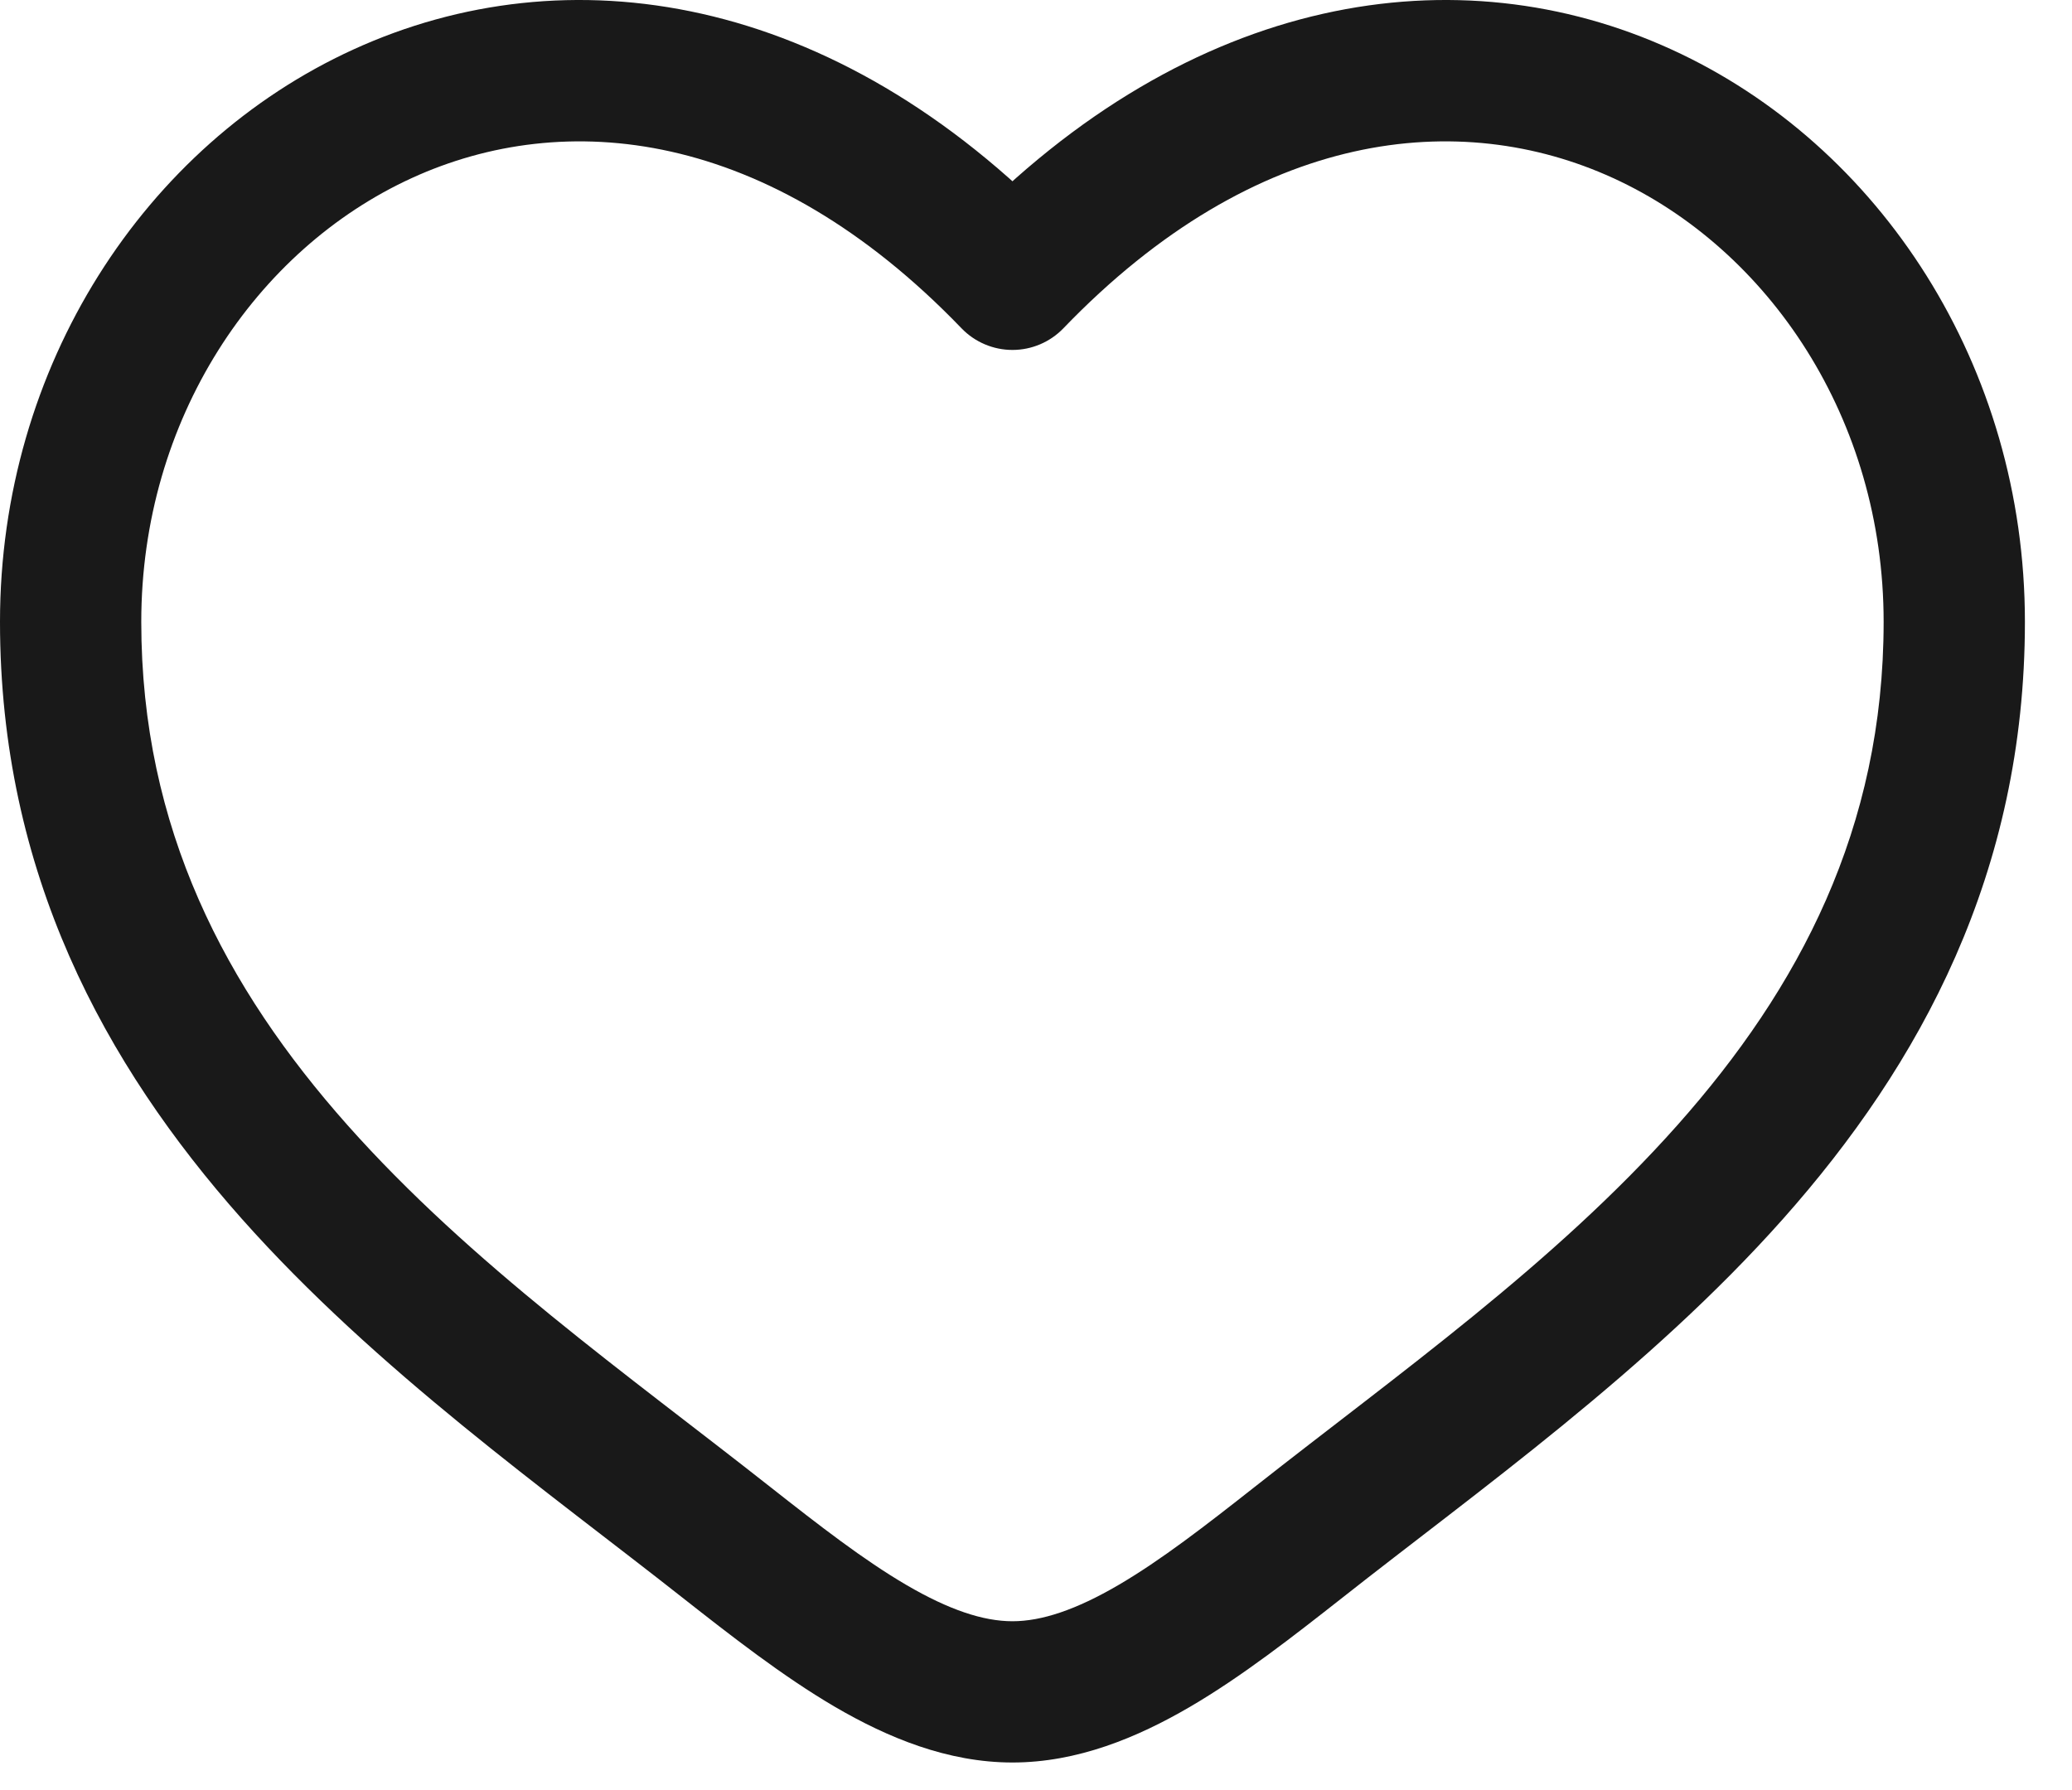
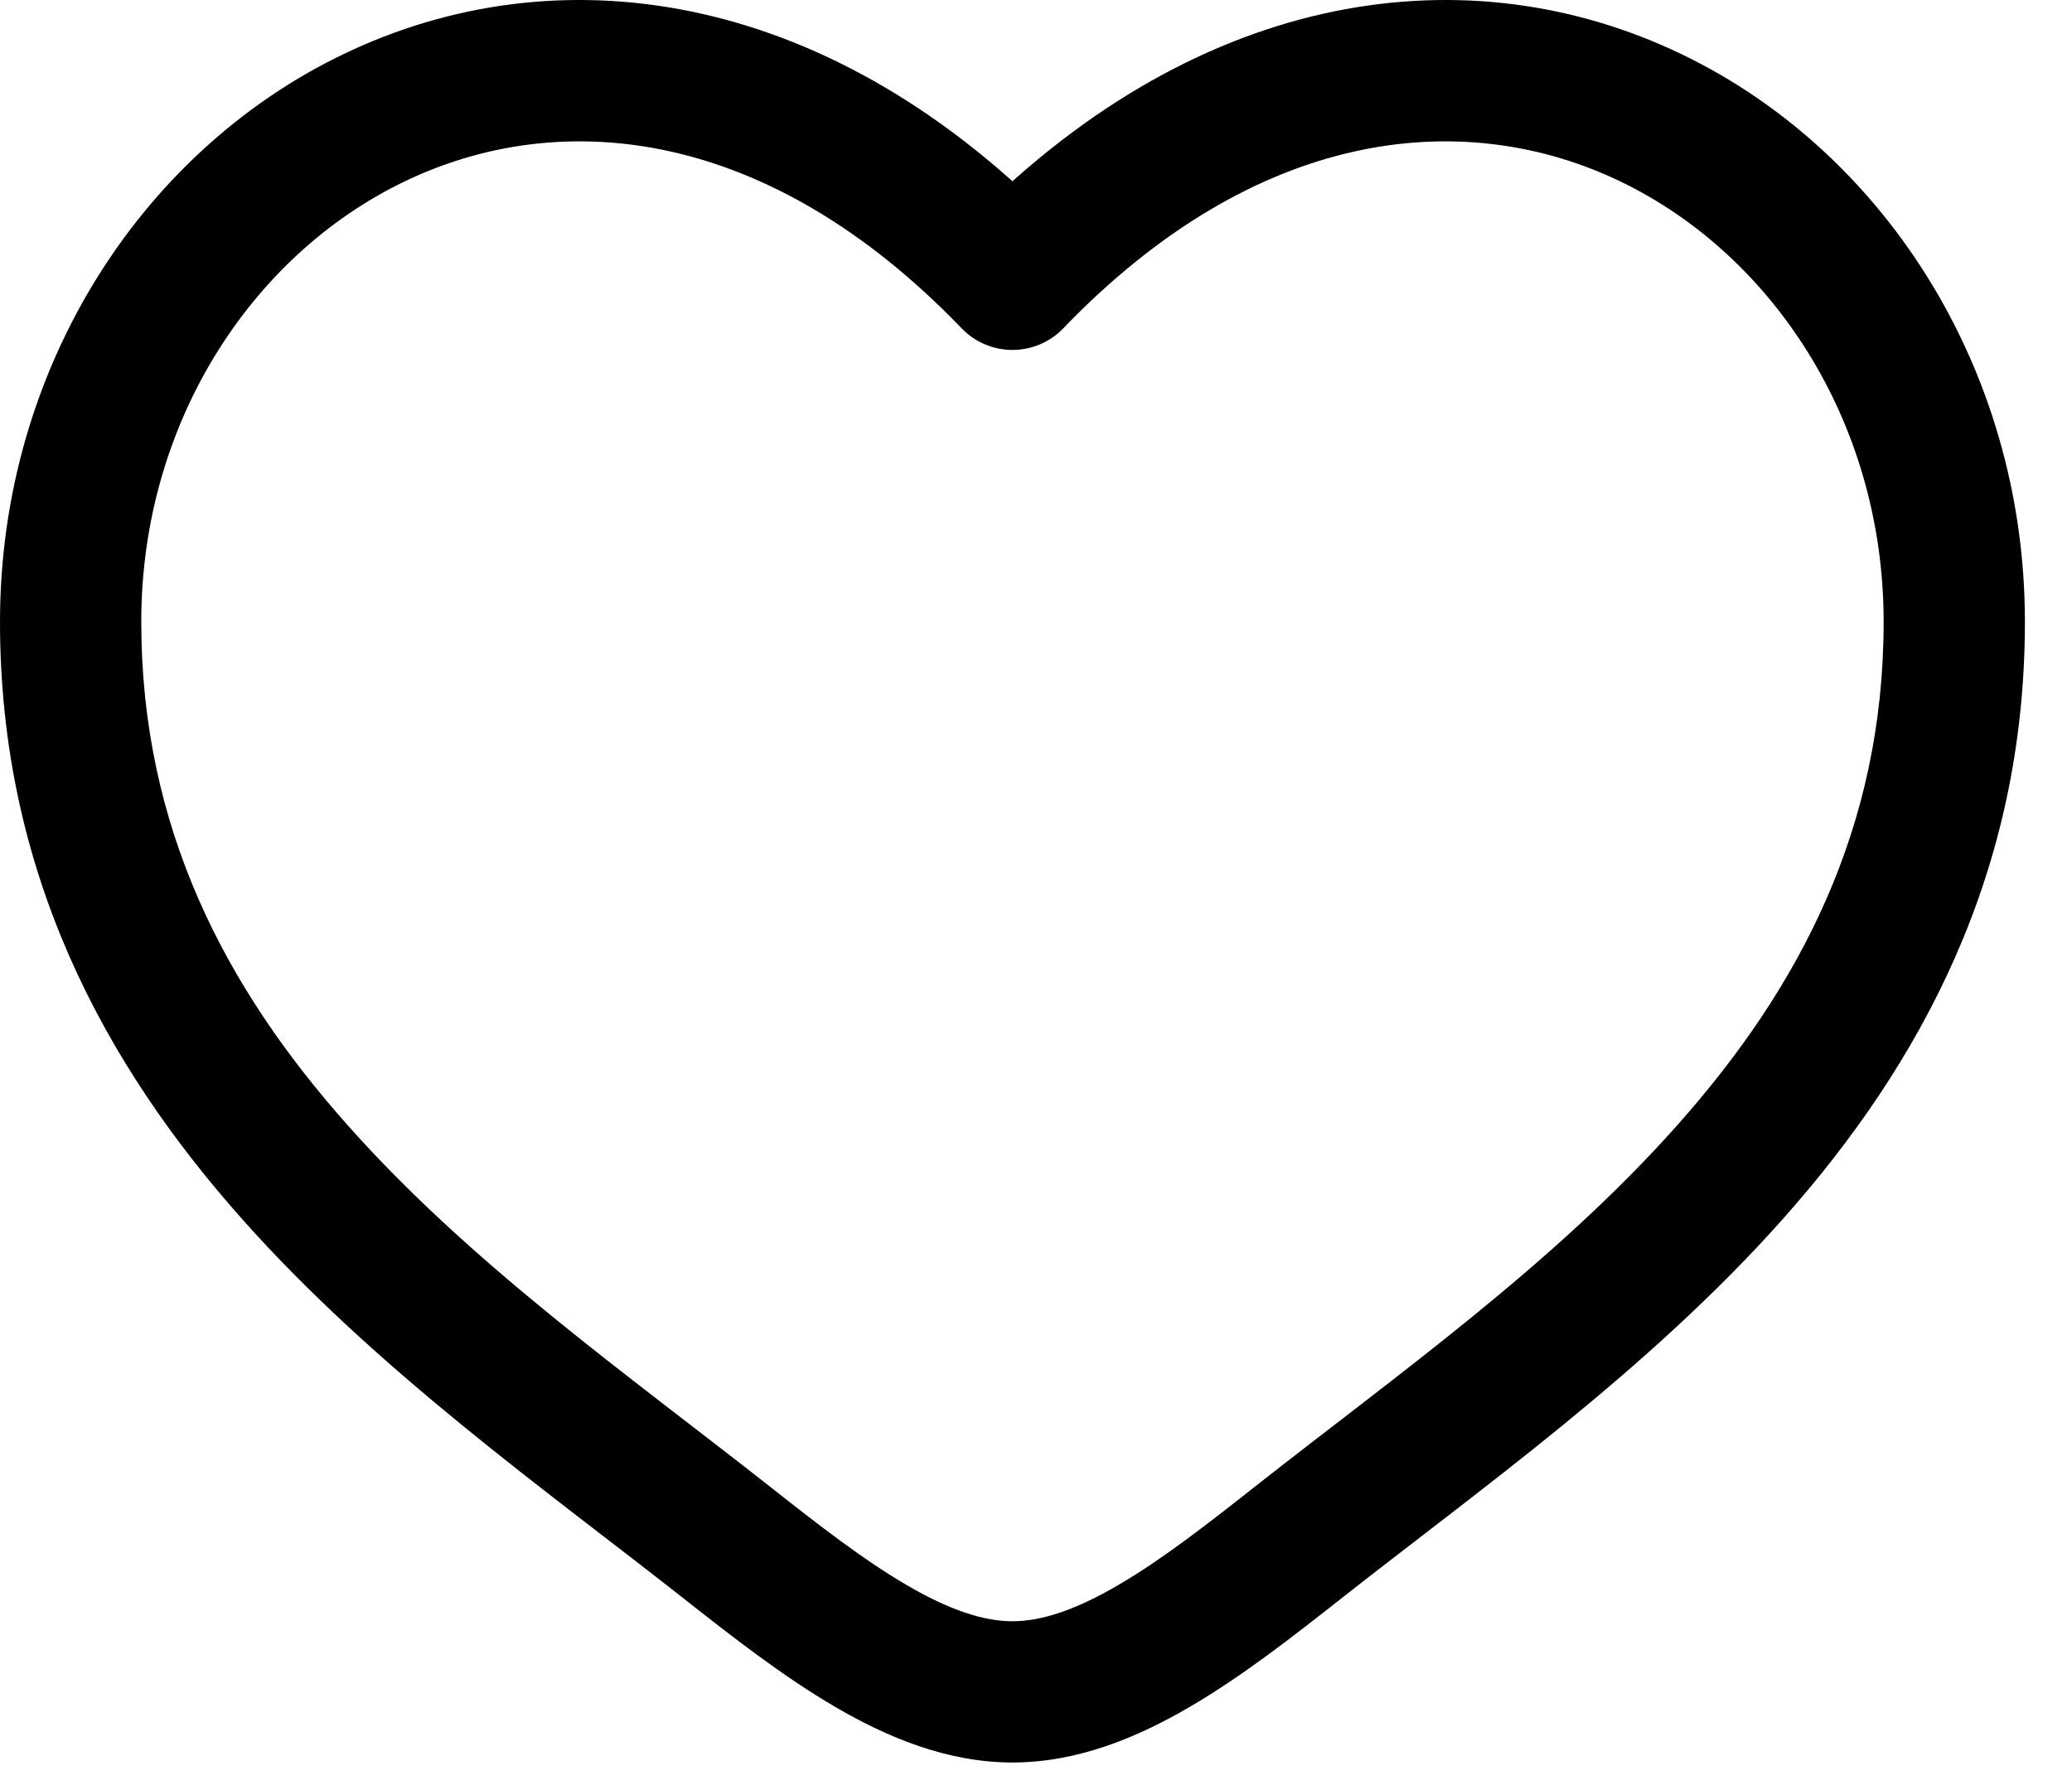
<svg xmlns="http://www.w3.org/2000/svg" width="22" height="19" viewBox="0 0 22 19" fill="none">
-   <path d="M7.712 16.377L8.176 15.788L7.712 16.377ZM10.75 2.966L10.21 3.487C10.351 3.633 10.546 3.716 10.75 3.716C10.954 3.716 11.149 3.633 11.29 3.487L10.75 2.966ZM13.788 16.377L14.253 16.966L13.788 16.377ZM7.712 16.377L8.176 15.788C6.66 14.593 5.003 13.426 3.688 11.946C2.399 10.494 1.5 8.8 1.5 6.603H0.75H0C0 9.268 1.111 11.302 2.567 12.942C3.997 14.552 5.821 15.841 7.247 16.966L7.712 16.377ZM0.75 6.603H1.5C1.5 4.452 2.715 2.648 4.374 1.89C5.986 1.153 8.152 1.348 10.21 3.487L10.75 2.966L11.29 2.446C8.848 -0.091 6.014 -0.509 3.751 0.526C1.535 1.539 0 3.891 0 6.603H0.75ZM7.712 16.377L7.247 16.966C7.76 17.369 8.31 17.8 8.867 18.126C9.424 18.451 10.06 18.716 10.75 18.716V17.966V17.216C10.44 17.216 10.076 17.095 9.624 16.831C9.171 16.566 8.702 16.202 8.176 15.788L7.712 16.377ZM13.788 16.377L14.253 16.966C15.679 15.841 17.503 14.552 18.933 12.942C20.39 11.302 21.5 9.268 21.5 6.603H20.75H20C20 8.8 19.101 10.494 17.812 11.946C16.497 13.426 14.84 14.593 13.324 15.788L13.788 16.377ZM20.75 6.603H21.5C21.5 3.891 19.965 1.539 17.749 0.526C15.486 -0.509 12.652 -0.091 10.21 2.446L10.75 2.966L11.29 3.487C13.348 1.348 15.514 1.153 17.126 1.89C18.785 2.648 20 4.452 20 6.603H20.75ZM13.788 16.377L13.324 15.788C12.798 16.202 12.329 16.566 11.876 16.831C11.424 17.095 11.06 17.216 10.75 17.216V17.966V18.716C11.44 18.716 12.076 18.451 12.633 18.126C13.191 17.8 13.74 17.369 14.253 16.966L13.788 16.377Z" fill="#191919" />
+   <path d="M7.712 16.377L8.176 15.787L7.712 16.377ZM10.75 2.966L10.21 3.486C10.351 3.633 10.546 3.716 10.75 3.716C10.954 3.716 11.149 3.633 11.29 3.486L10.75 2.966ZM13.788 16.377L14.253 16.965L13.788 16.377ZM7.712 16.377L8.176 15.787C6.66 14.593 5.003 13.426 3.688 11.945C2.399 10.494 1.5 8.8 1.5 6.603H0.75H0C0 9.268 1.111 11.302 2.567 12.941C3.997 14.552 5.821 15.841 7.247 16.965L7.712 16.377ZM0.75 6.603H1.5C1.5 4.452 2.715 2.648 4.374 1.89C5.986 1.153 8.152 1.348 10.21 3.486L10.75 2.966L11.29 2.446C8.848 -0.091 6.014 -0.509 3.751 0.526C1.535 1.538 0 3.891 0 6.603H0.75ZM7.712 16.377L7.247 16.965C7.76 17.369 8.31 17.8 8.867 18.125C9.424 18.451 10.06 18.716 10.75 18.716V17.966V17.216C10.44 17.216 10.076 17.095 9.624 16.83C9.171 16.566 8.702 16.202 8.176 15.787L7.712 16.377ZM13.788 16.377L14.253 16.965C15.679 15.841 17.503 14.552 18.933 12.941C20.39 11.302 21.5 9.268 21.5 6.603H20.75H20C20 8.8 19.101 10.494 17.812 11.945C16.497 13.426 14.84 14.593 13.324 15.787L13.788 16.377ZM20.75 6.603H21.5C21.5 3.891 19.965 1.538 17.749 0.526C15.486 -0.509 12.652 -0.091 10.21 2.446L10.75 2.966L11.29 3.486C13.348 1.348 15.514 1.153 17.126 1.89C18.785 2.648 20 4.452 20 6.603H20.75ZM13.788 16.377L13.324 15.787C12.798 16.202 12.329 16.566 11.876 16.83C11.424 17.095 11.06 17.216 10.75 17.216V17.966V18.716C11.44 18.716 12.076 18.451 12.633 18.125C13.191 17.8 13.74 17.369 14.253 16.965L13.788 16.377Z" fill="black" />
</svg>
